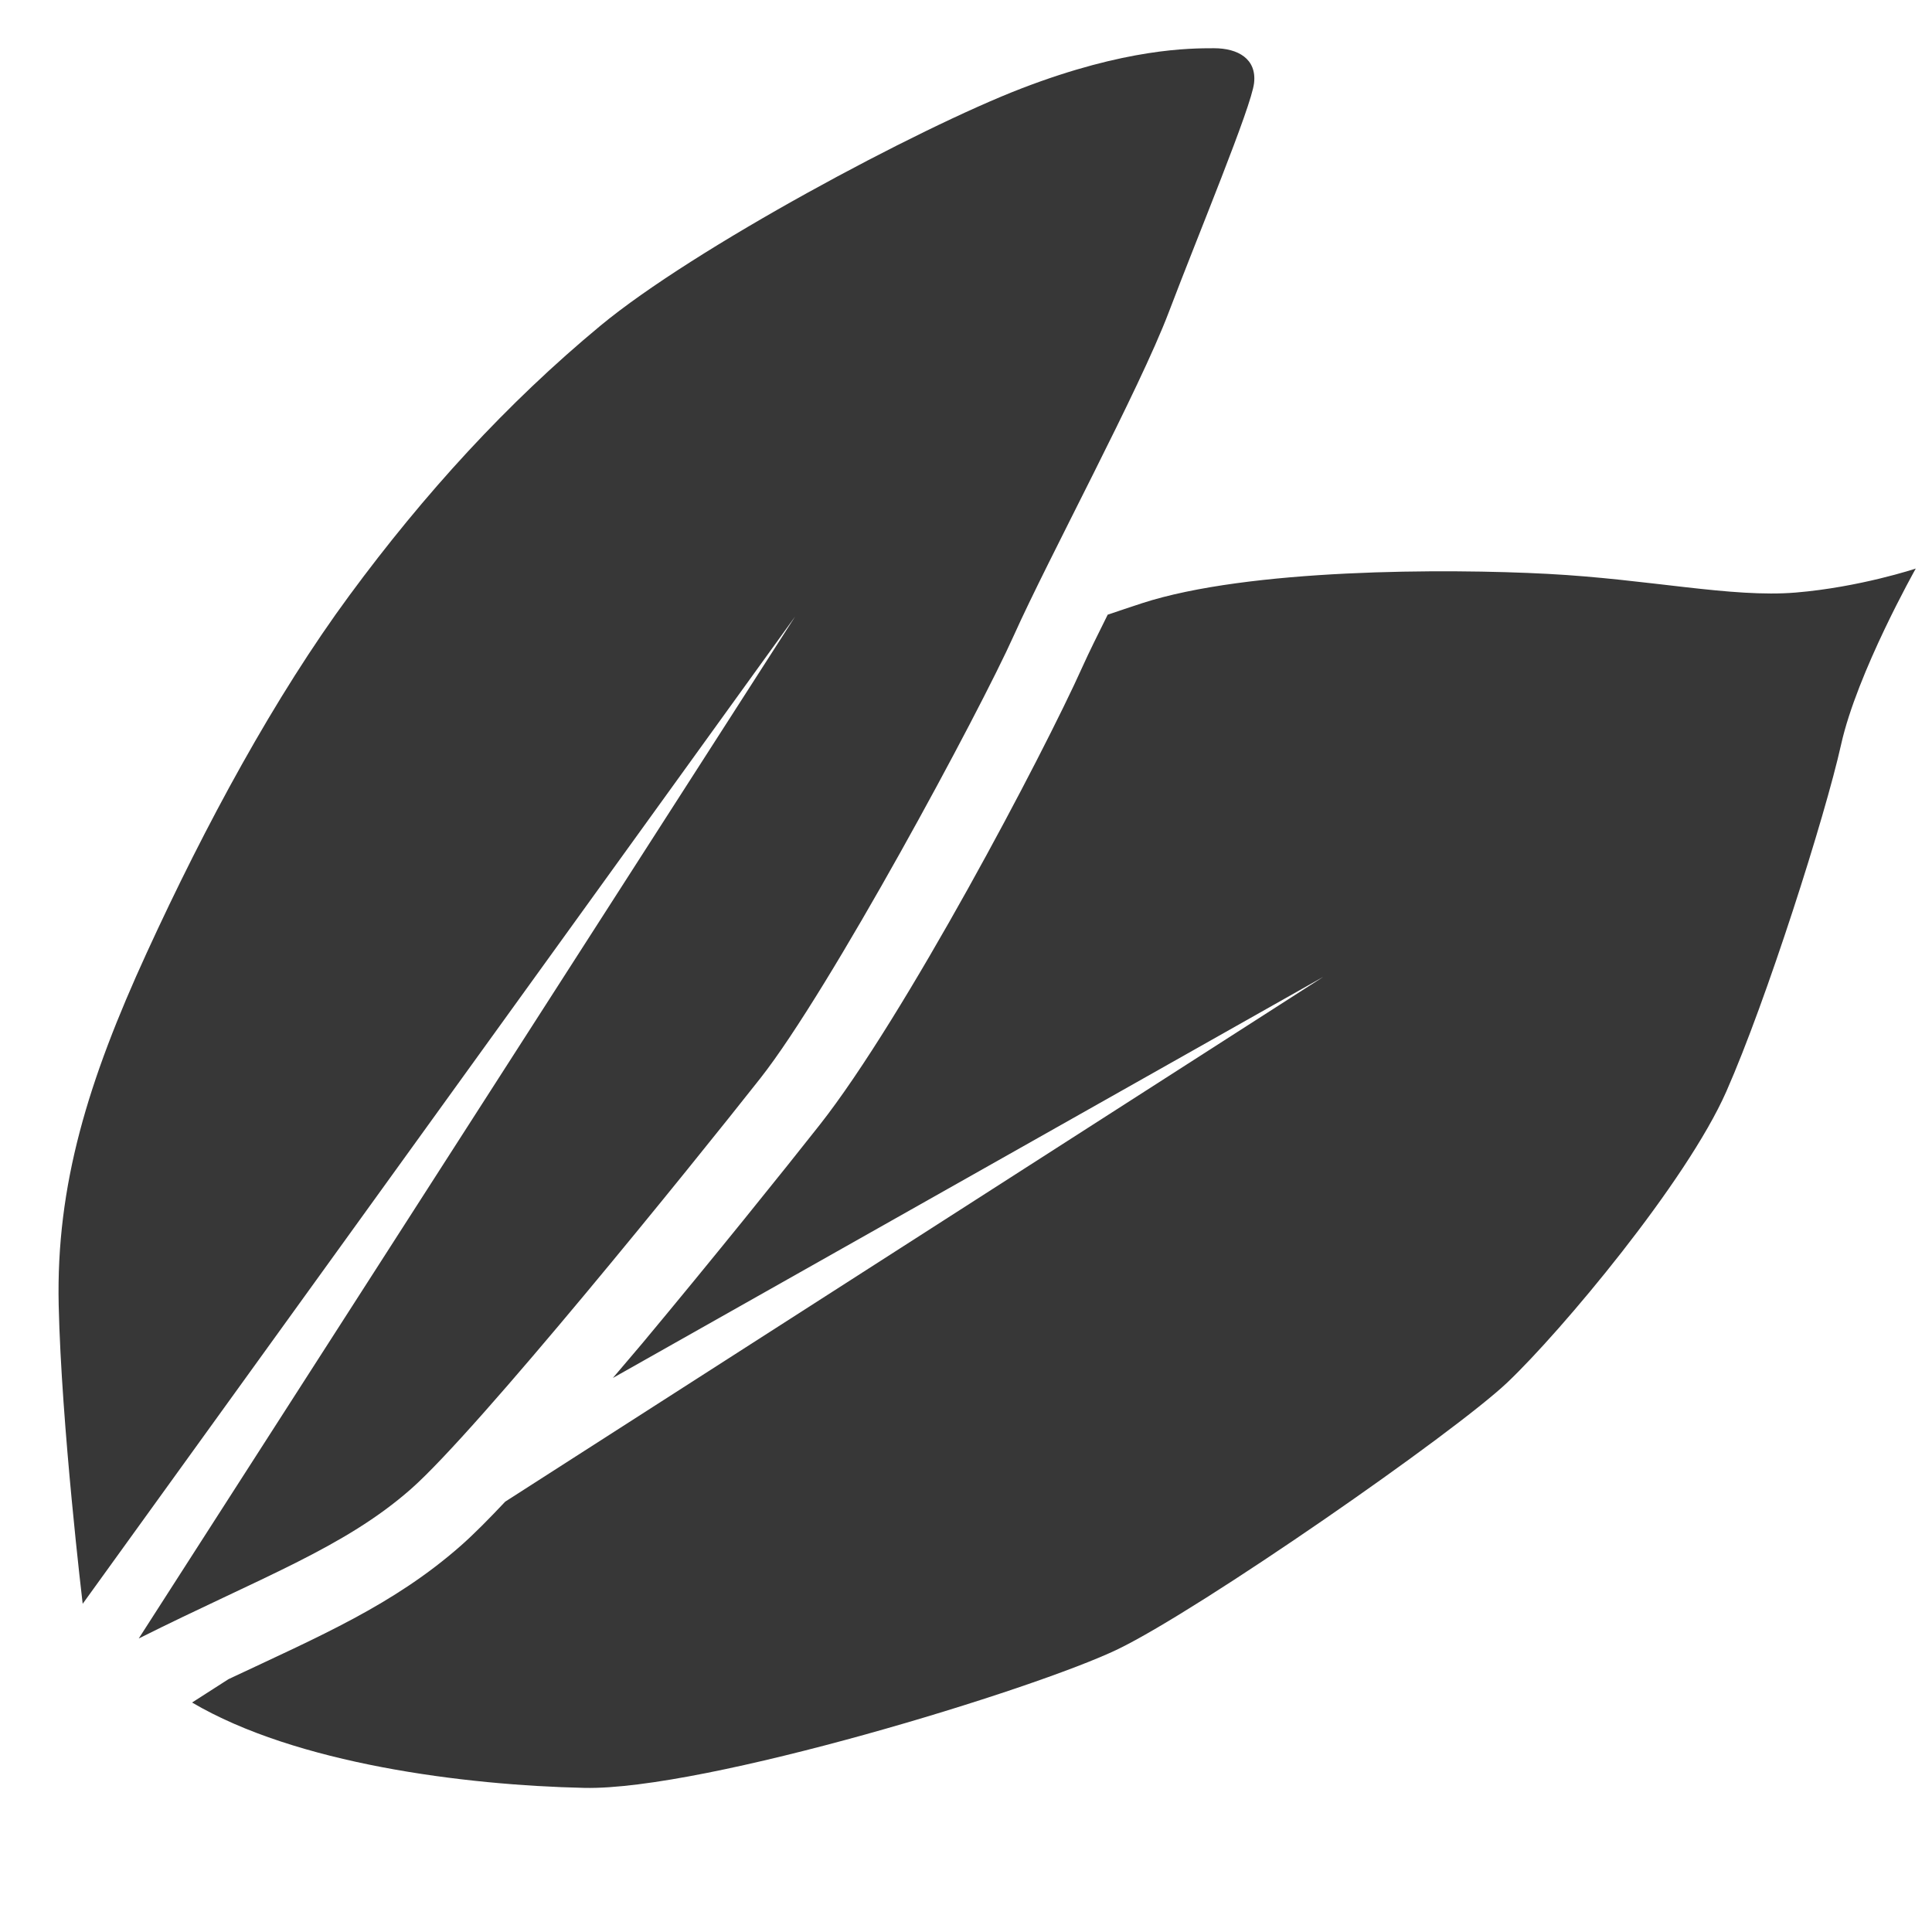
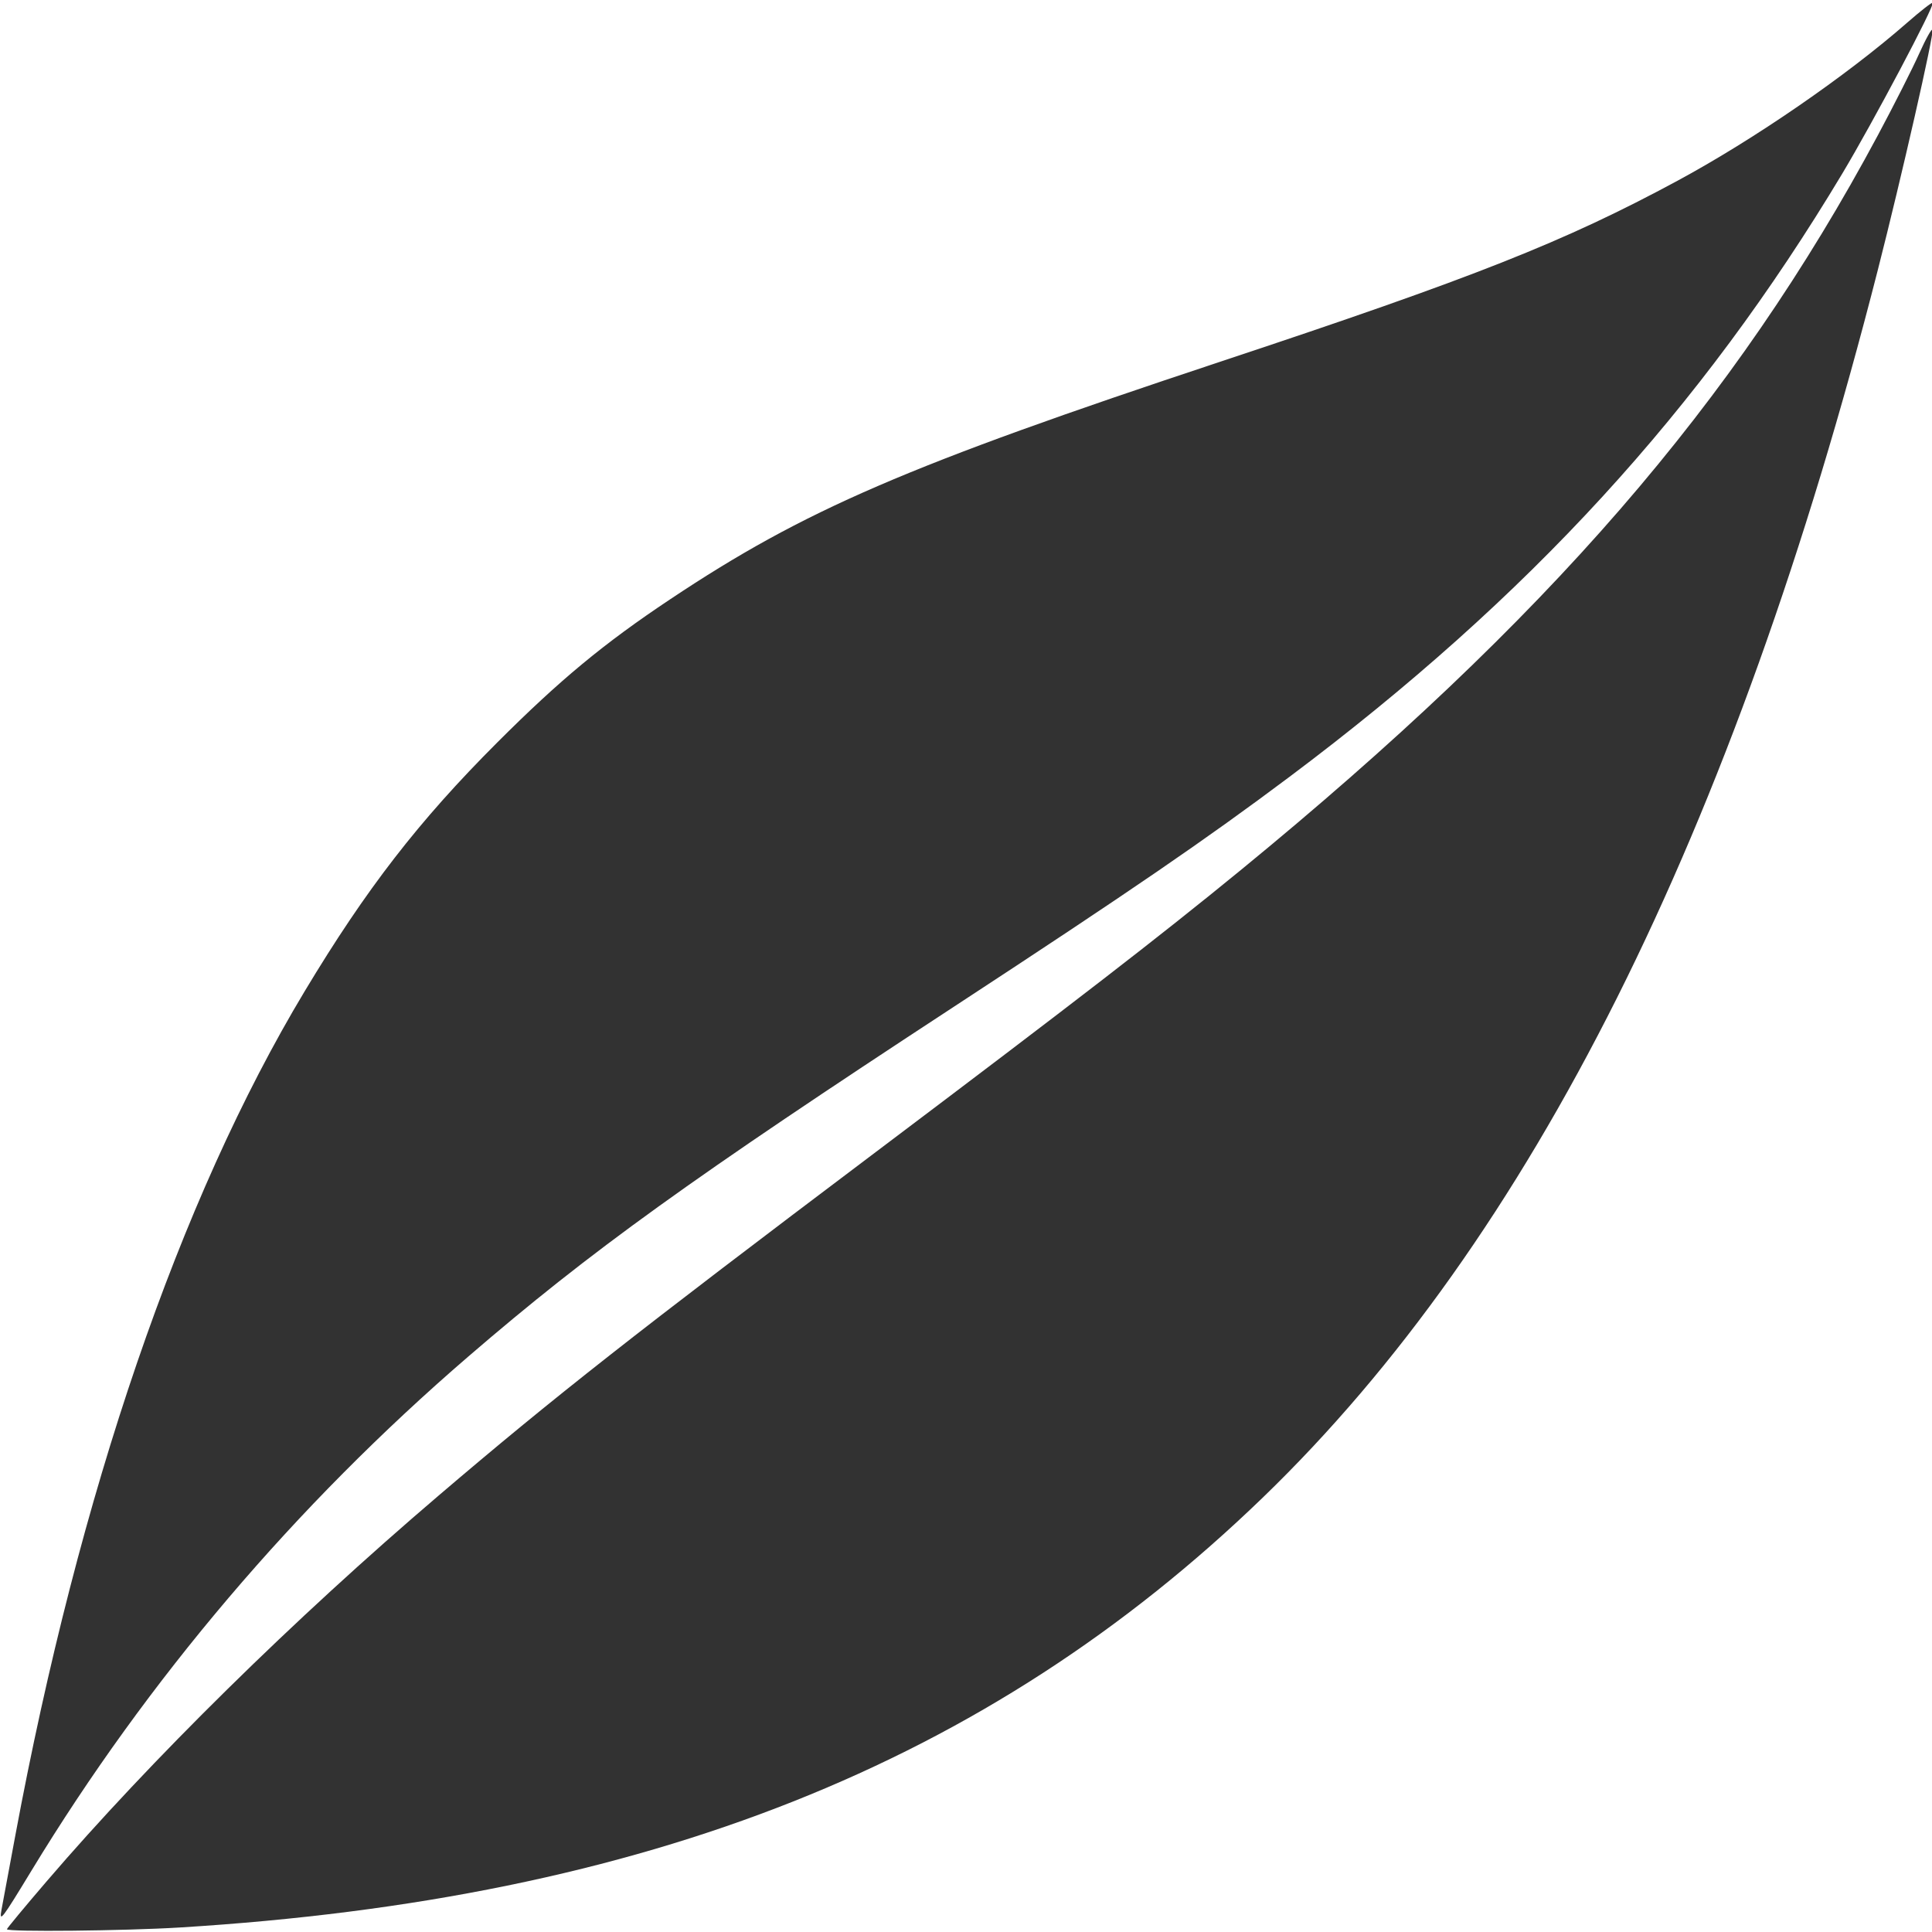
<svg xmlns="http://www.w3.org/2000/svg" width="64" height="64" viewBox="0 0 64 64" id="svg4190" version="1.1">
-   <defs id="defs4192" />
+   <defs id="defs4192">
+     </defs>
  <g id="layer1" transform="translate(0,-988.3622)">
-     <path style="fill:#373737;fill-opacity:1;fill-rule:evenodd;stroke:none;stroke-width:0.1;stroke-linecap:butt;stroke-linejoin:miter;stroke-miterlimit:4;stroke-dasharray:none;stroke-opacity:1" d="m 63.463,18.834 c 0,0 -1.855,0.618 -3.977,0.795 -2.121,0.177 -4.862,-0.442 -8.221,-0.619 -3.359,-0.177 -9.9,-0.176 -13.436,0.973 -0.459,0.149 -0.764,0.256 -1.135,0.379 -0.313,0.631 -0.629,1.265 -0.826,1.705 -1.333,2.973 -5.916,11.646 -8.715,15.197 -1.168,1.483 -3.516,4.405 -5.867,7.225 -0.348,0.417 -0.646,0.755 -0.984,1.158 L 43.84,32.357 16.736,49.744 c -0.534,0.567 -1.037,1.077 -1.473,1.461 -2.225,1.958 -4.669,2.994 -7.695,4.42 l -1.205,0.773 c 3.447,2.033 9.017,2.74 12.994,2.828 3.977,0.088 14.938,-3.27 17.678,-4.596 2.74,-1.326 11.137,-7.16 12.904,-8.84 1.768,-1.679 5.922,-6.628 7.248,-9.633 1.326,-3.005 3.27,-9.104 3.801,-11.49 0.53,-2.386 2.475,-5.834 2.475,-5.834 z" id="path4862" transform="translate(0,988.3622)" />
-     <path style="fill:#373737;fill-rule:evenodd;stroke:none;stroke-width:1px;stroke-linecap:butt;stroke-linejoin:miter;stroke-opacity:1;fill-opacity:1" d="m 4.596,1042.639 c 4.066,-2.033 6.806,-3.005 9.016,-4.95 2.21,-1.944 9.281,-10.695 11.579,-13.612 2.298,-2.917 7.248,-12.109 8.397,-14.672 1.149,-2.563 4.154,-8.132 5.127,-10.695 0.972,-2.563 2.74,-6.806 2.828,-7.601 0.088,-0.795 -0.53,-1.149 -1.326,-1.149 -0.795,0 -2.917,0 -6.364,1.326 -3.447,1.326 -10.872,5.303 -13.965,7.867 -3.094,2.563 -5.834,5.568 -8.309,8.927 -2.475,3.359 -4.773,7.601 -6.718,11.844 -1.945,4.243 -3.005,7.69 -2.917,11.667 0.088,3.978 0.795,9.899 0.795,9.899 l 23.6,-32.704 z" id="path4864" />
+     <g transform="matrix(0.08721278,0,0,0.08721278,-0.4057038,960.7679)" id="layer1-1">
+       <g style="fill:#323232;fill-opacity:1" id="g3406-6" transform="translate(1.208103,0.2773914)">
+         <path style="fill:#323232;fill-opacity:1" d="M 4.022,733.199 C 4.403,731.156 6.736,718.621 9.206,705.342 33.469,574.905 71.674,463.384 119.166,384.373 c 23.4,-38.93 43.338,-64.686 73.149,-94.495 23.802,-23.8 40.437,-37.575 65.704,-54.409 50.951,-33.946 89.679,-50.664 209.238,-90.328 96.247,-31.93 130.34,-45.426 173.333,-68.619 29.066,-15.679 64.141,-39.816 87.238,-60.031 5.081,-4.447 9.461,-7.862 9.733,-7.59 C 738.455,9.795 714.884,54.31 703.185,73.822 649.318,163.664 584.177,234.749 493.257,302.906 461.438,326.759 432.98,346.256 366.016,390.083 265.828,455.656 227.925,482.957 181.272,523.157 115.71,579.648 59.392,645.942 15.349,718.471 4.12,736.962 3.065,738.334 4.022,733.199 Z" id="path3402-9" transform="translate(0,308.2677)" />
+         <path style="fill:#323232;fill-opacity:1" d="m 6.067,740.647 c 0,-0.33 6.765,-8.486 15.032,-18.125 C 60.826,676.209 115.003,622.889 170.114,575.866 213.928,538.482 244.161,514.724 336.019,445.498 412.003,388.234 443.673,363.768 474.685,338.372 591.019,243.11 662.29,160.909 716.73,59.208 c 6.059,-11.319 13.109,-25.251 15.668,-30.962 2.558,-5.71 4.846,-9.798 5.085,-9.084 C 738.062,20.902 725.728,75.055 716.692,110.438 662.033,324.48 585.011,478.22 483.119,576.661 378.541,677.696 249.012,729.114 71.686,739.983 c -20.969,1.285 -65.619,1.737 -65.619,0.663 z" id="path3404-5" transform="translate(0,308.2677)" />
+       </g>
+     </g>
  </g>
</svg>
